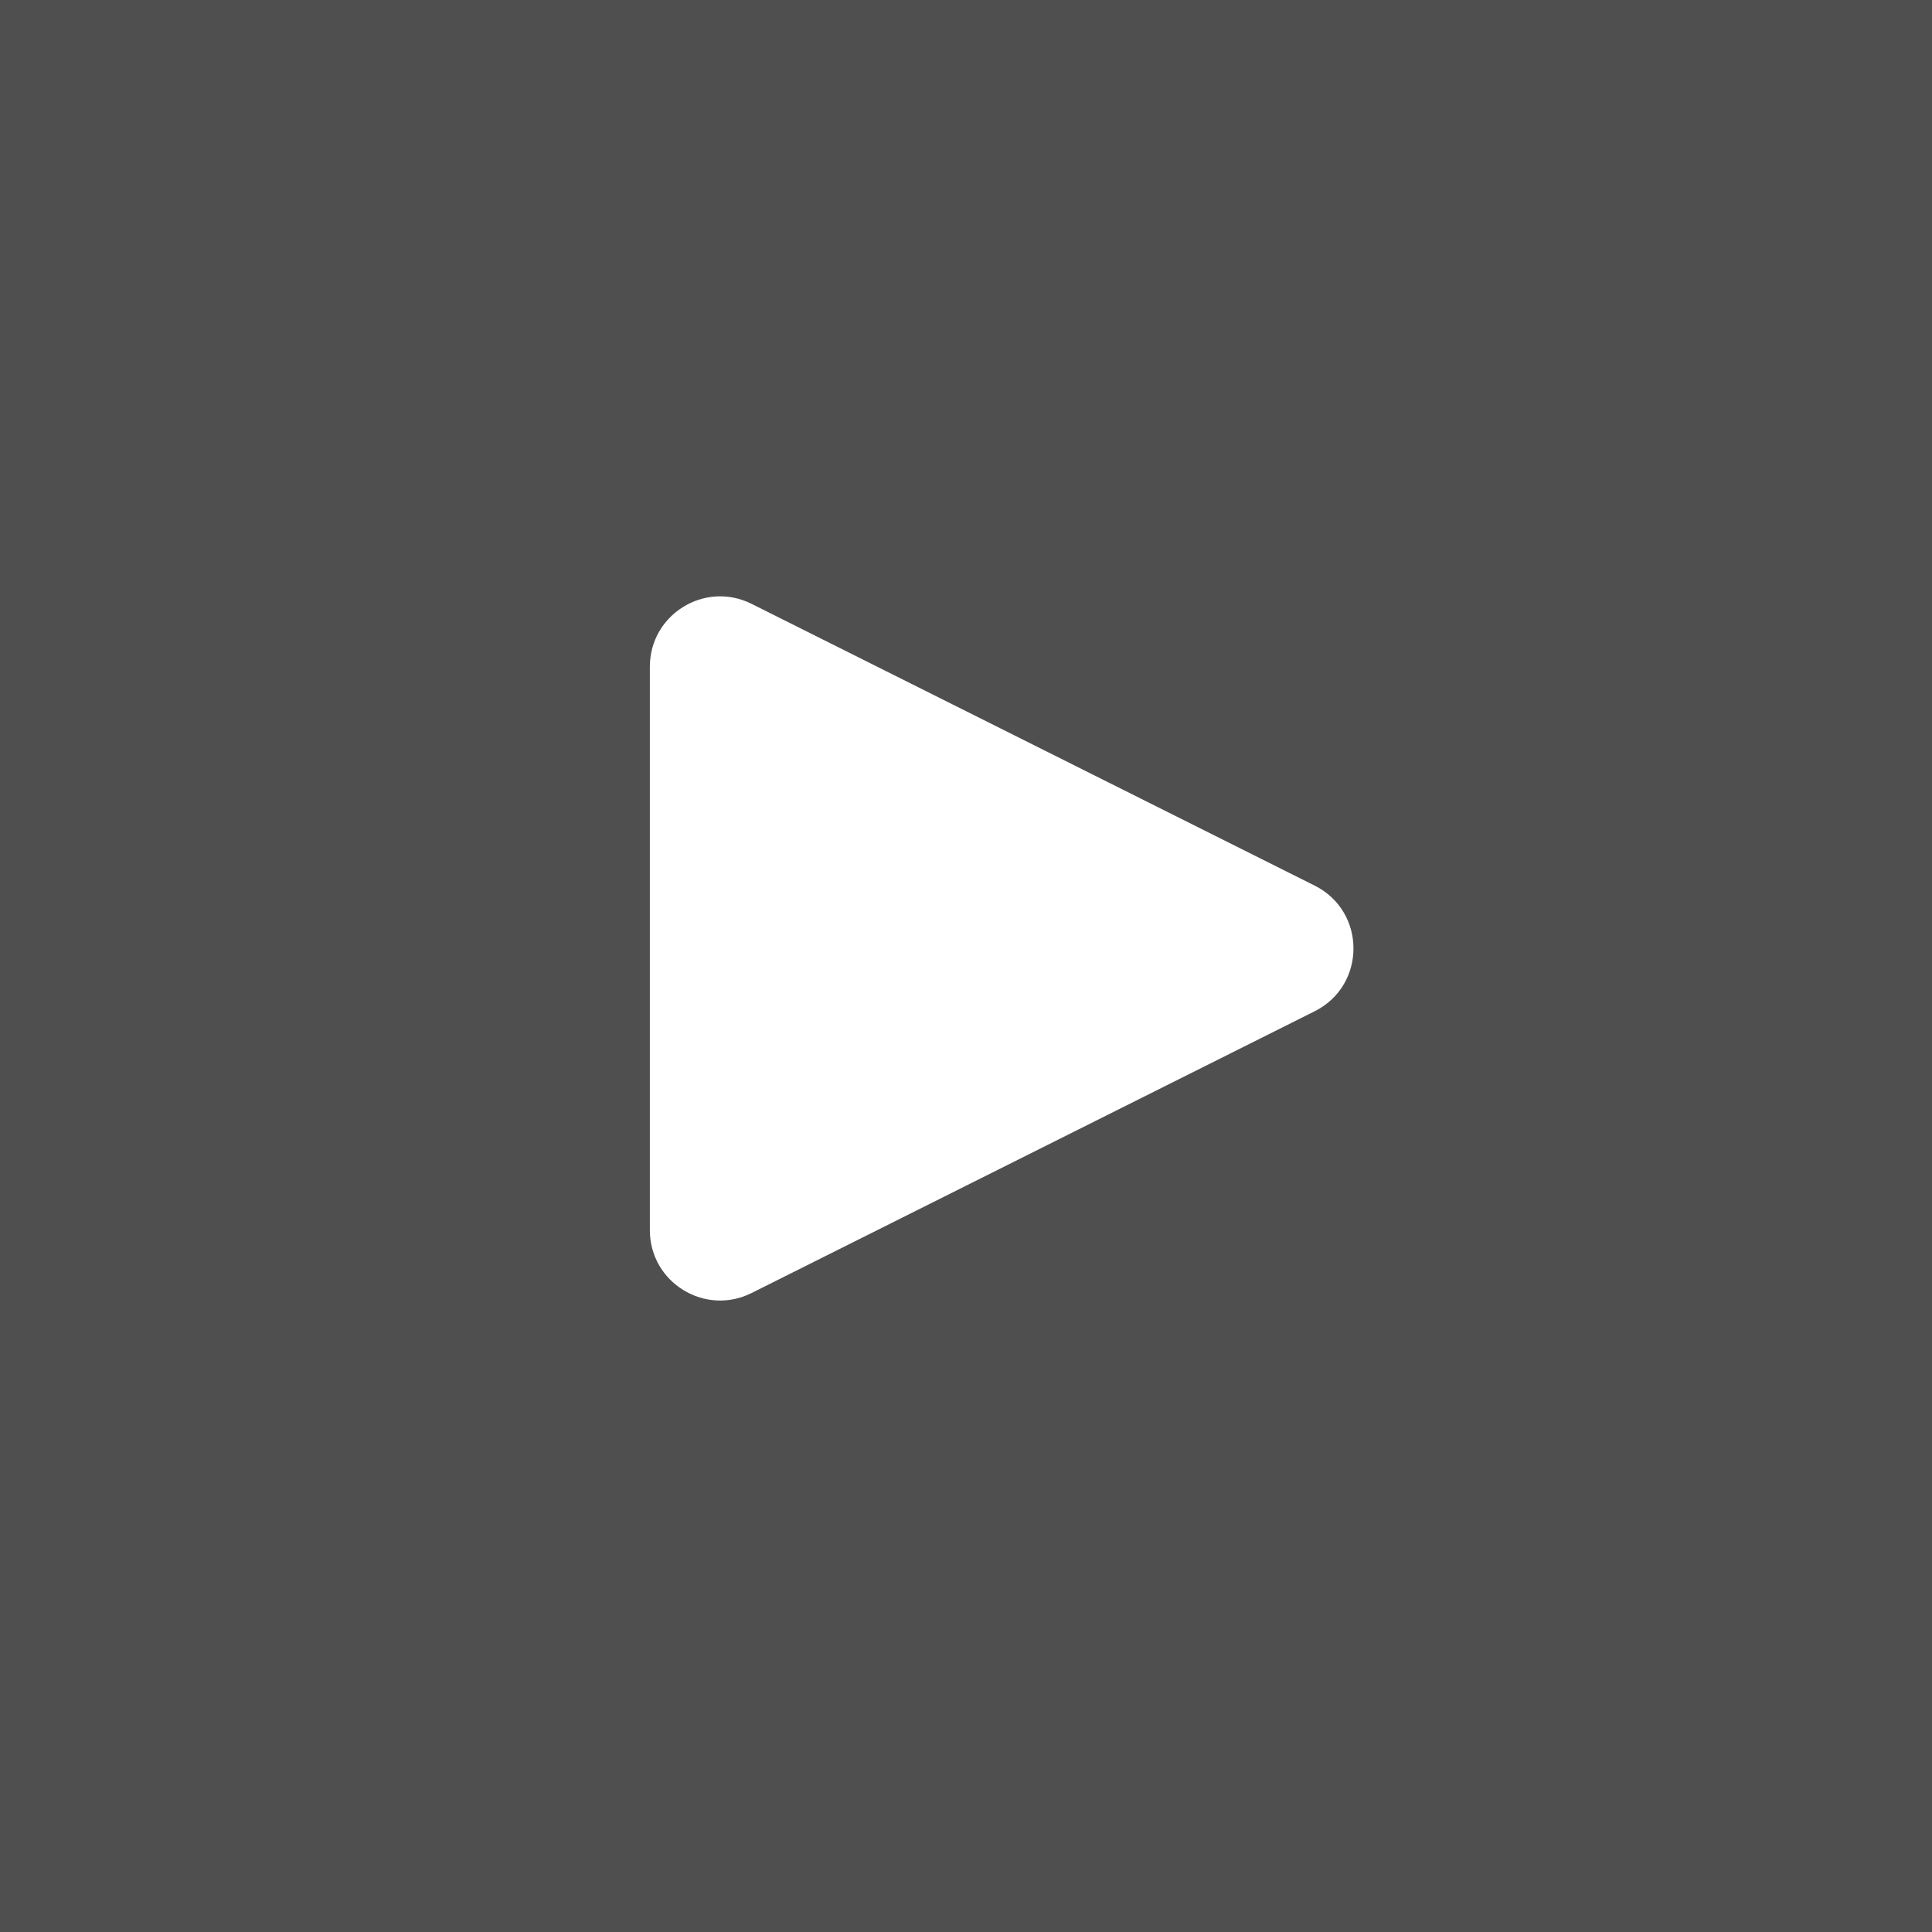
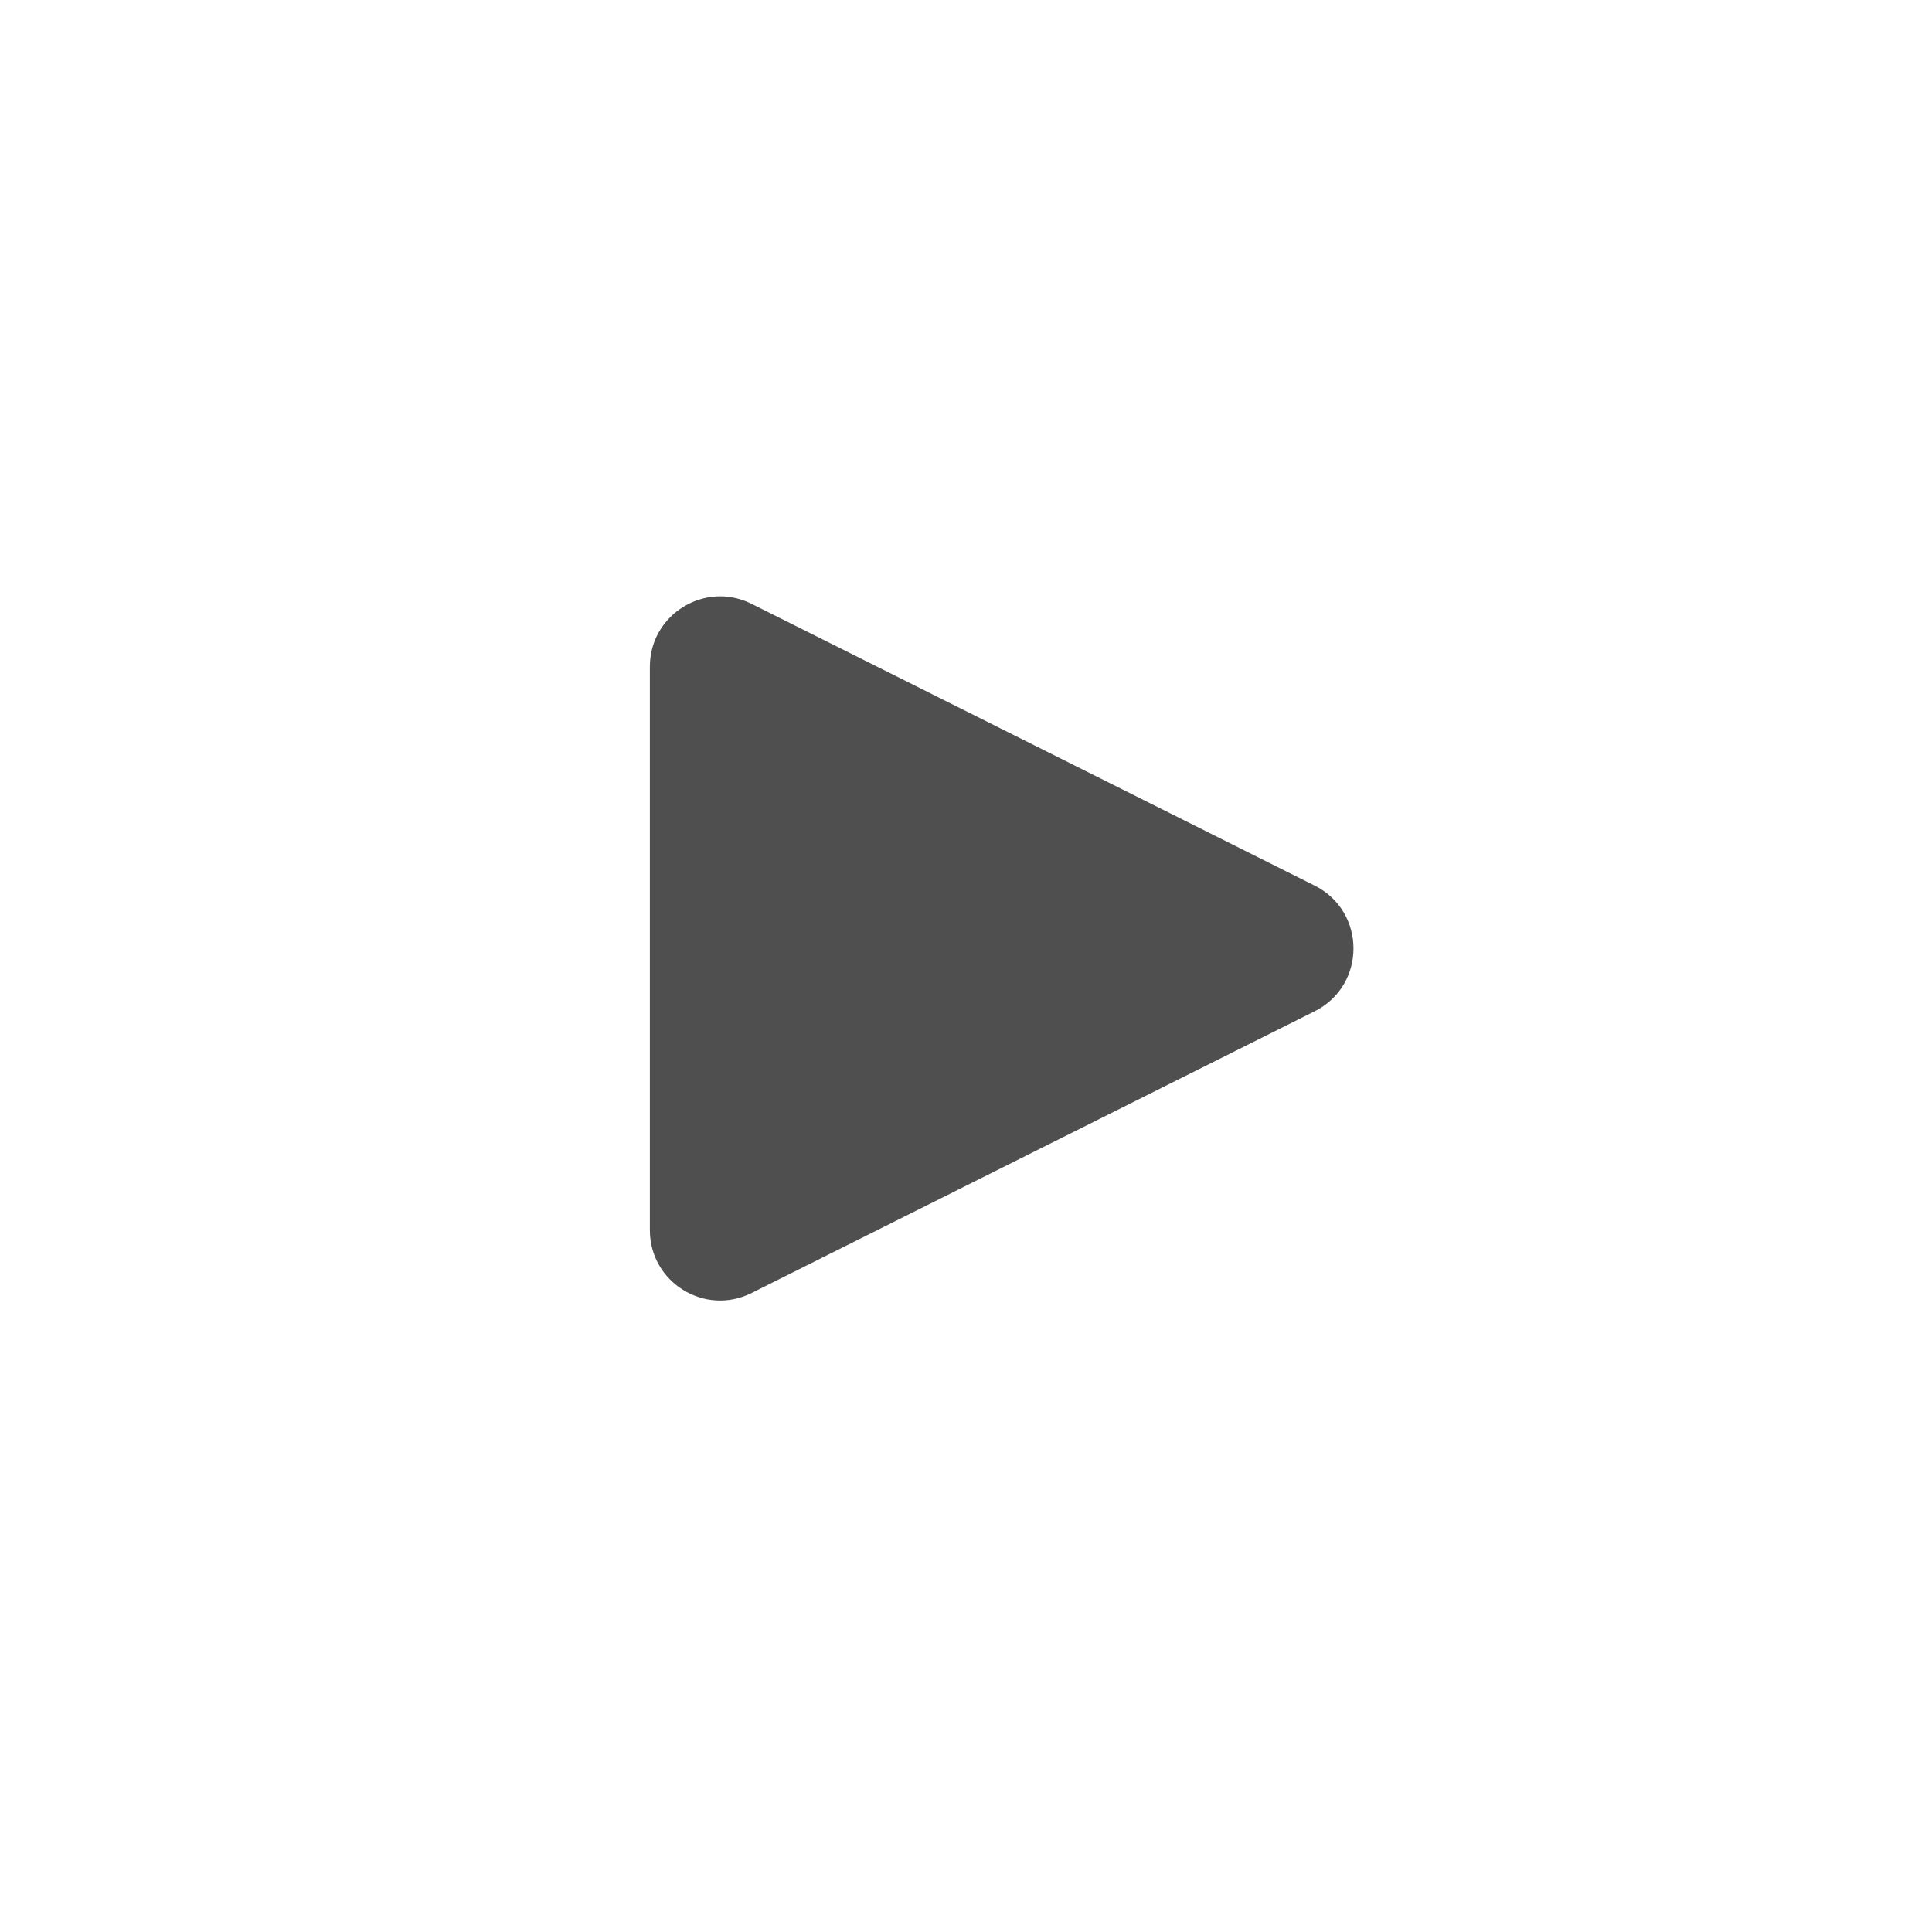
<svg xmlns="http://www.w3.org/2000/svg" width="55" height="55" viewBox="0 0 55 55" fill="none">
-   <rect x="1" y="1" width="53" height="53" fill="#4F4F4F" stroke="#4F4F4F" stroke-width="2" />
-   <path d="M37.425 25.211C38.899 25.949 38.899 28.051 37.425 28.789L21.395 36.81C20.065 37.475 18.5 36.508 18.5 35.021L18.5 18.979C18.5 17.492 20.065 16.525 21.395 17.19L37.425 25.211Z" fill="white" />
+   <rect x="1" y="1" width="53" height="53" fill="white" stroke="white" stroke-width="2" />
+   <path d="M37.425 25.211C38.899 25.949 38.899 28.051 37.425 28.789L21.395 36.81C20.065 37.475 18.5 36.508 18.5 35.021L18.5 18.979C18.5 17.492 20.065 16.525 21.395 17.19L37.425 25.211Z" fill="#4F4F4F" />
</svg>
